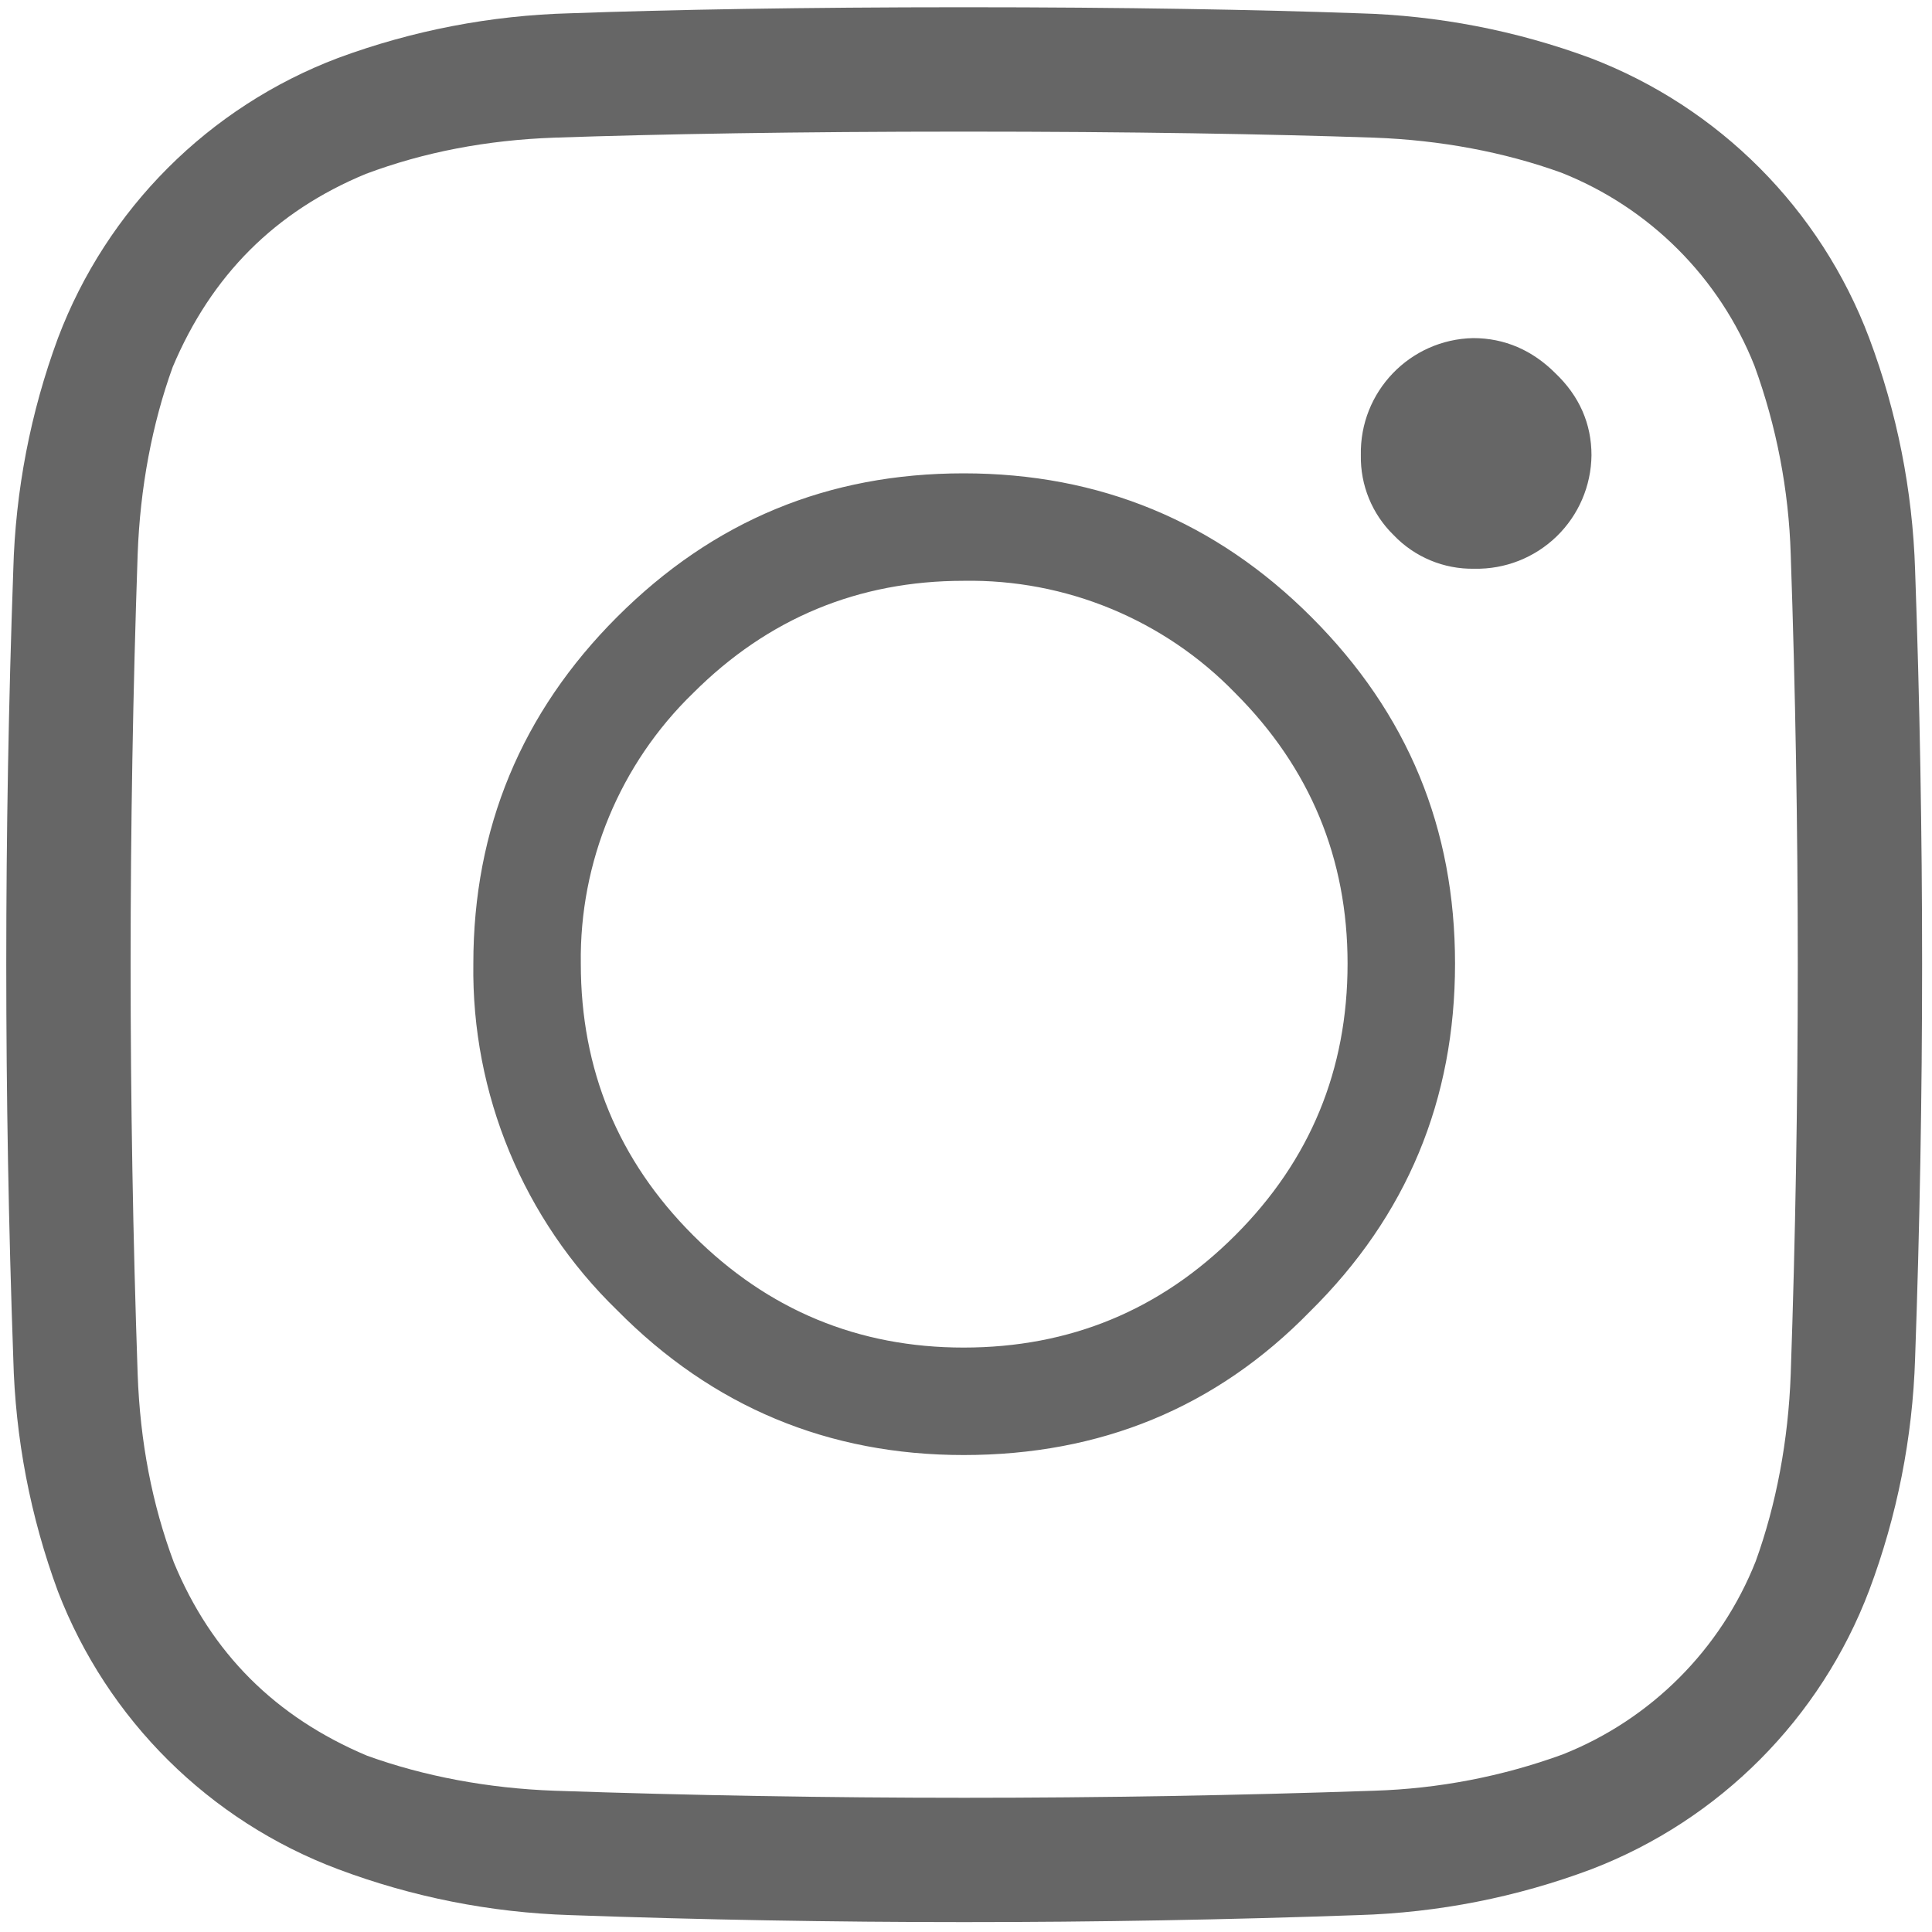
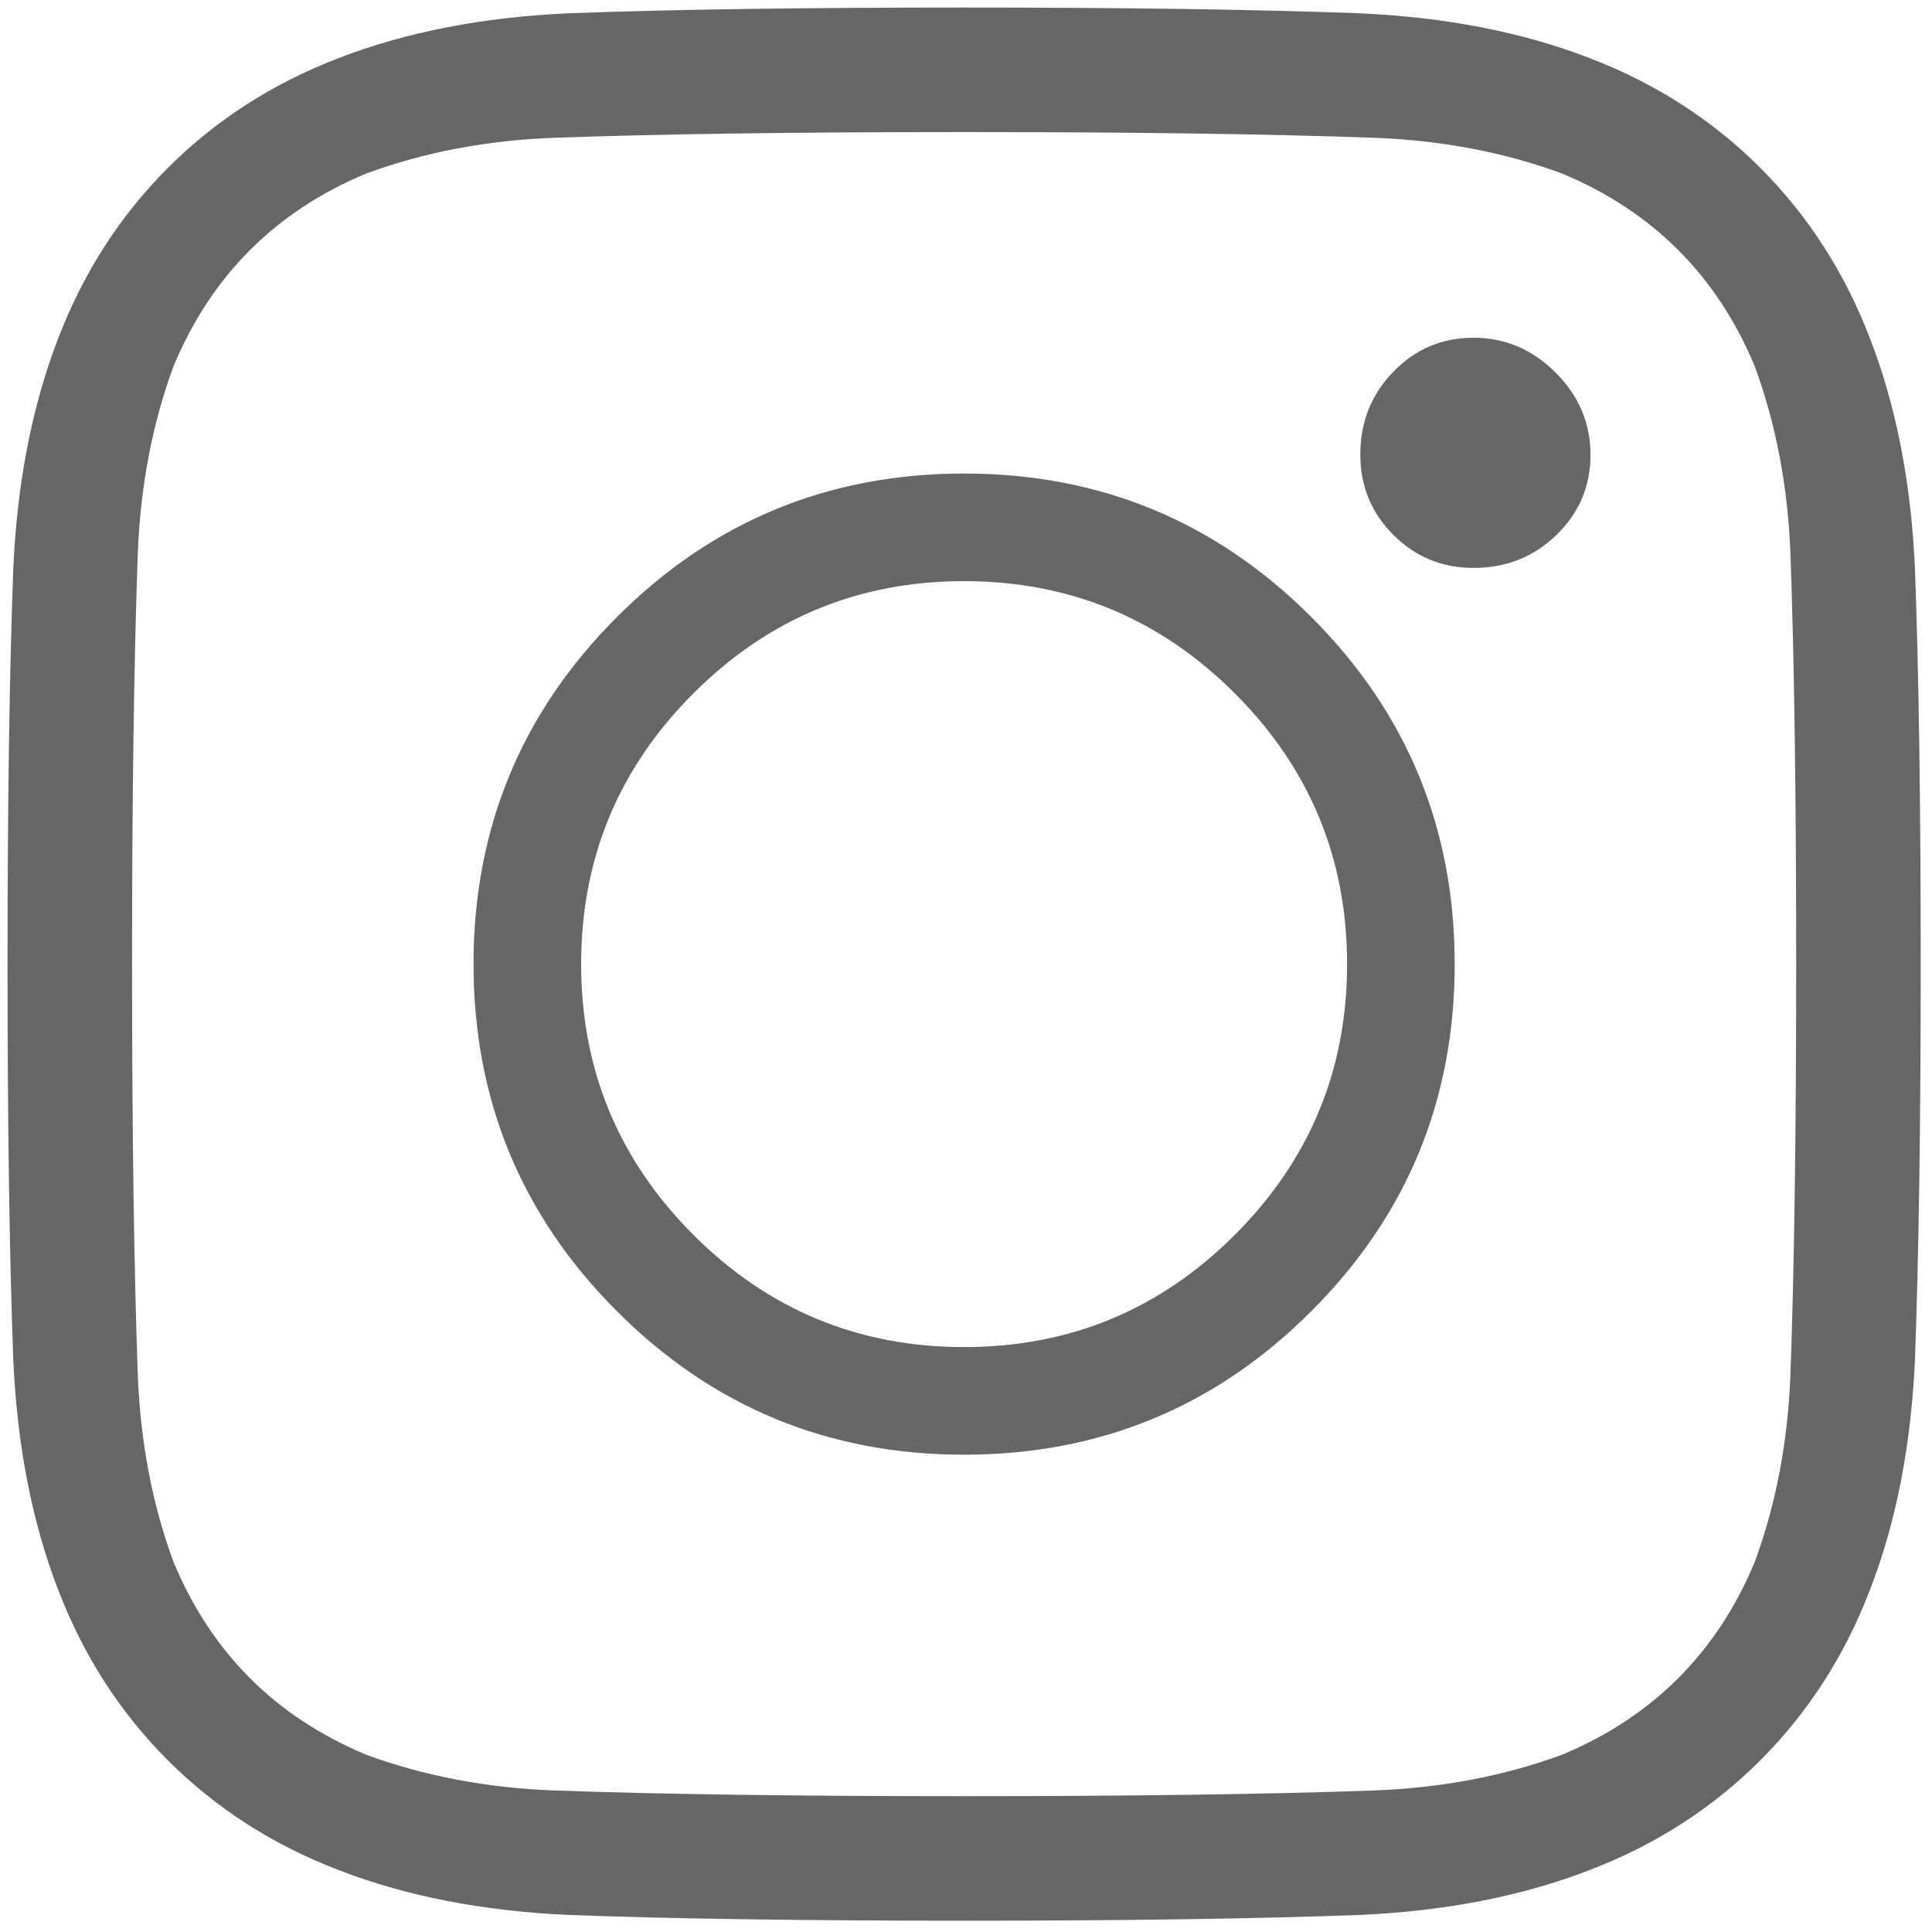
- <svg xmlns="http://www.w3.org/2000/svg" width="16" height="16" fill="none">
-   <path d="M7.98.06c1.34 0 2.43.02 3.27.05a6 6 0 011.92.37 3.99 3.99 0 012.31 2.32 6 6 0 01.38 1.92 91.88 91.88 0 010 6.53 6 6 0 01-.38 1.92 3.99 3.99 0 01-2.3 2.31 6 6 0 01-1.93.38 91.88 91.88 0 01-6.53 0 6 6 0 01-1.92-.38 3.99 3.99 0 01-2.32-2.3 6 6 0 01-.37-1.93 91.73 91.73 0 010-6.53A6 6 0 01.48 2.8 3.99 3.99 0 012.8.48 6 6 0 014.72.11C5.56.08 6.65.06 7.98.06zm0 1.03c-1.38 0-2.51.02-3.39.05-.56.02-1.08.12-1.56.3-.75.31-1.28.84-1.6 1.6-.17.47-.27 1-.29 1.55a98.83 98.83 0 000 6.79c.02.56.12 1.08.3 1.56.31.75.84 1.28 1.6 1.6.47.17 1 .27 1.55.29a98.66 98.66 0 006.79 0 5.01 5.01 0 001.56-.3 2.85 2.85 0 001.6-1.6c.17-.47.27-1 .29-1.55a98.66 98.66 0 000-6.79 5.01 5.01 0 00-.3-1.56 2.85 2.85 0 00-1.6-1.6c-.47-.17-1-.27-1.55-.29-.88-.03-2.01-.05-3.4-.05zm0 10.07c.88 0 1.63-.31 2.25-.93.62-.62.93-1.37.93-2.25 0-.87-.31-1.62-.93-2.24a3.06 3.06 0 00-2.25-.93c-.87 0-1.62.31-2.24.93a3.06 3.06 0 00-.93 2.24c0 .88.31 1.63.93 2.25.62.62 1.37.93 2.24.93zm0-7.24c1.13 0 2.09.4 2.88 1.19.8.8 1.19 1.75 1.19 2.87 0 1.13-.4 2.09-1.2 2.88-.78.8-1.74 1.19-2.87 1.19-1.12 0-2.08-.4-2.87-1.2a3.92 3.92 0 01-1.19-2.87c0-1.12.4-2.08 1.19-2.87.8-.8 1.75-1.19 2.87-1.19zm5.2-.15a.95.95 0 01-.97.94.9.9 0 01-.67-.28.9.9 0 01-.27-.66.95.95 0 01.93-.97c.26 0 .49.1.68.29.2.19.3.42.3.68z" fill="#666" />
+ <svg xmlns="http://www.w3.org/2000/svg" width="20" height="20" viewBox="0 0 20 20" fill="none">
+   <path d="M9.98 0.078C11.647 0.078 13.008 0.098 14.062 0.137C14.961 0.176 15.762 0.332 16.465 0.605C17.142 0.866 17.728 1.243 18.223 1.738C18.717 2.233 19.095 2.819 19.355 3.496C19.629 4.199 19.785 5 19.824 5.898C19.863 6.953 19.883 8.314 19.883 9.98C19.883 11.647 19.863 13.008 19.824 14.062C19.785 14.961 19.629 15.762 19.355 16.465C19.095 17.142 18.717 17.728 18.223 18.223C17.728 18.717 17.142 19.095 16.465 19.355C15.762 19.629 14.961 19.785 14.062 19.824C13.008 19.863 11.647 19.883 9.98 19.883C8.314 19.883 6.953 19.863 5.898 19.824C5 19.785 4.199 19.629 3.496 19.355C2.819 19.095 2.233 18.717 1.738 18.223C1.243 17.728 0.866 17.142 0.605 16.465C0.332 15.762 0.176 14.961 0.137 14.062C0.098 13.008 0.078 11.647 0.078 9.98C0.078 8.314 0.098 6.953 0.137 5.898C0.176 5 0.332 4.199 0.605 3.496C0.866 2.819 1.243 2.233 1.738 1.738C2.233 1.243 2.819 0.866 3.496 0.605C4.199 0.332 5 0.176 5.898 0.137C6.953 0.098 8.314 0.078 9.98 0.078ZM9.98 1.367C8.249 1.367 6.836 1.387 5.742 1.426C5.039 1.452 4.388 1.576 3.789 1.797C2.852 2.188 2.188 2.852 1.797 3.789C1.576 4.388 1.452 5.039 1.426 5.742C1.387 6.836 1.367 8.249 1.367 9.98C1.367 11.712 1.387 13.125 1.426 14.219C1.452 14.922 1.576 15.573 1.797 16.172C2.188 17.109 2.852 17.773 3.789 18.164C4.388 18.385 5.039 18.509 5.742 18.535C6.836 18.574 8.249 18.594 9.98 18.594C11.712 18.594 13.125 18.574 14.219 18.535C14.922 18.509 15.573 18.385 16.172 18.164C17.109 17.773 17.773 17.109 18.164 16.172C18.385 15.573 18.509 14.922 18.535 14.219C18.574 13.125 18.594 11.712 18.594 9.98C18.594 8.249 18.574 6.836 18.535 5.742C18.509 5.039 18.385 4.388 18.164 3.789C17.773 2.852 17.109 2.188 16.172 1.797C15.573 1.576 14.922 1.452 14.219 1.426C13.125 1.387 11.712 1.367 9.98 1.367ZM9.98 13.945C11.074 13.945 12.008 13.558 12.783 12.783C13.558 12.008 13.945 11.074 13.945 9.98C13.945 8.887 13.558 7.952 12.783 7.178C12.008 6.403 11.074 6.016 9.98 6.016C8.887 6.016 7.952 6.403 7.178 7.178C6.403 7.952 6.016 8.887 6.016 9.98C6.016 11.074 6.403 12.008 7.178 12.783C7.952 13.558 8.887 13.945 9.98 13.945ZM9.98 4.902C11.387 4.902 12.585 5.397 13.574 6.387C14.564 7.376 15.059 8.574 15.059 9.98C15.059 11.387 14.564 12.585 13.574 13.574C12.585 14.564 11.387 15.059 9.98 15.059C8.574 15.059 7.376 14.564 6.387 13.574C5.397 12.585 4.902 11.387 4.902 9.98C4.902 8.574 5.397 7.376 6.387 6.387C7.376 5.397 8.574 4.902 9.98 4.902ZM16.465 4.707C16.465 5.033 16.348 5.309 16.113 5.537C15.879 5.765 15.592 5.879 15.254 5.879C14.928 5.879 14.652 5.765 14.424 5.537C14.196 5.309 14.082 5.033 14.082 4.707C14.082 4.368 14.196 4.082 14.424 3.848C14.652 3.613 14.928 3.496 15.254 3.496C15.579 3.496 15.863 3.617 16.104 3.857C16.344 4.098 16.465 4.382 16.465 4.707Z" fill="#666666" />
</svg>
